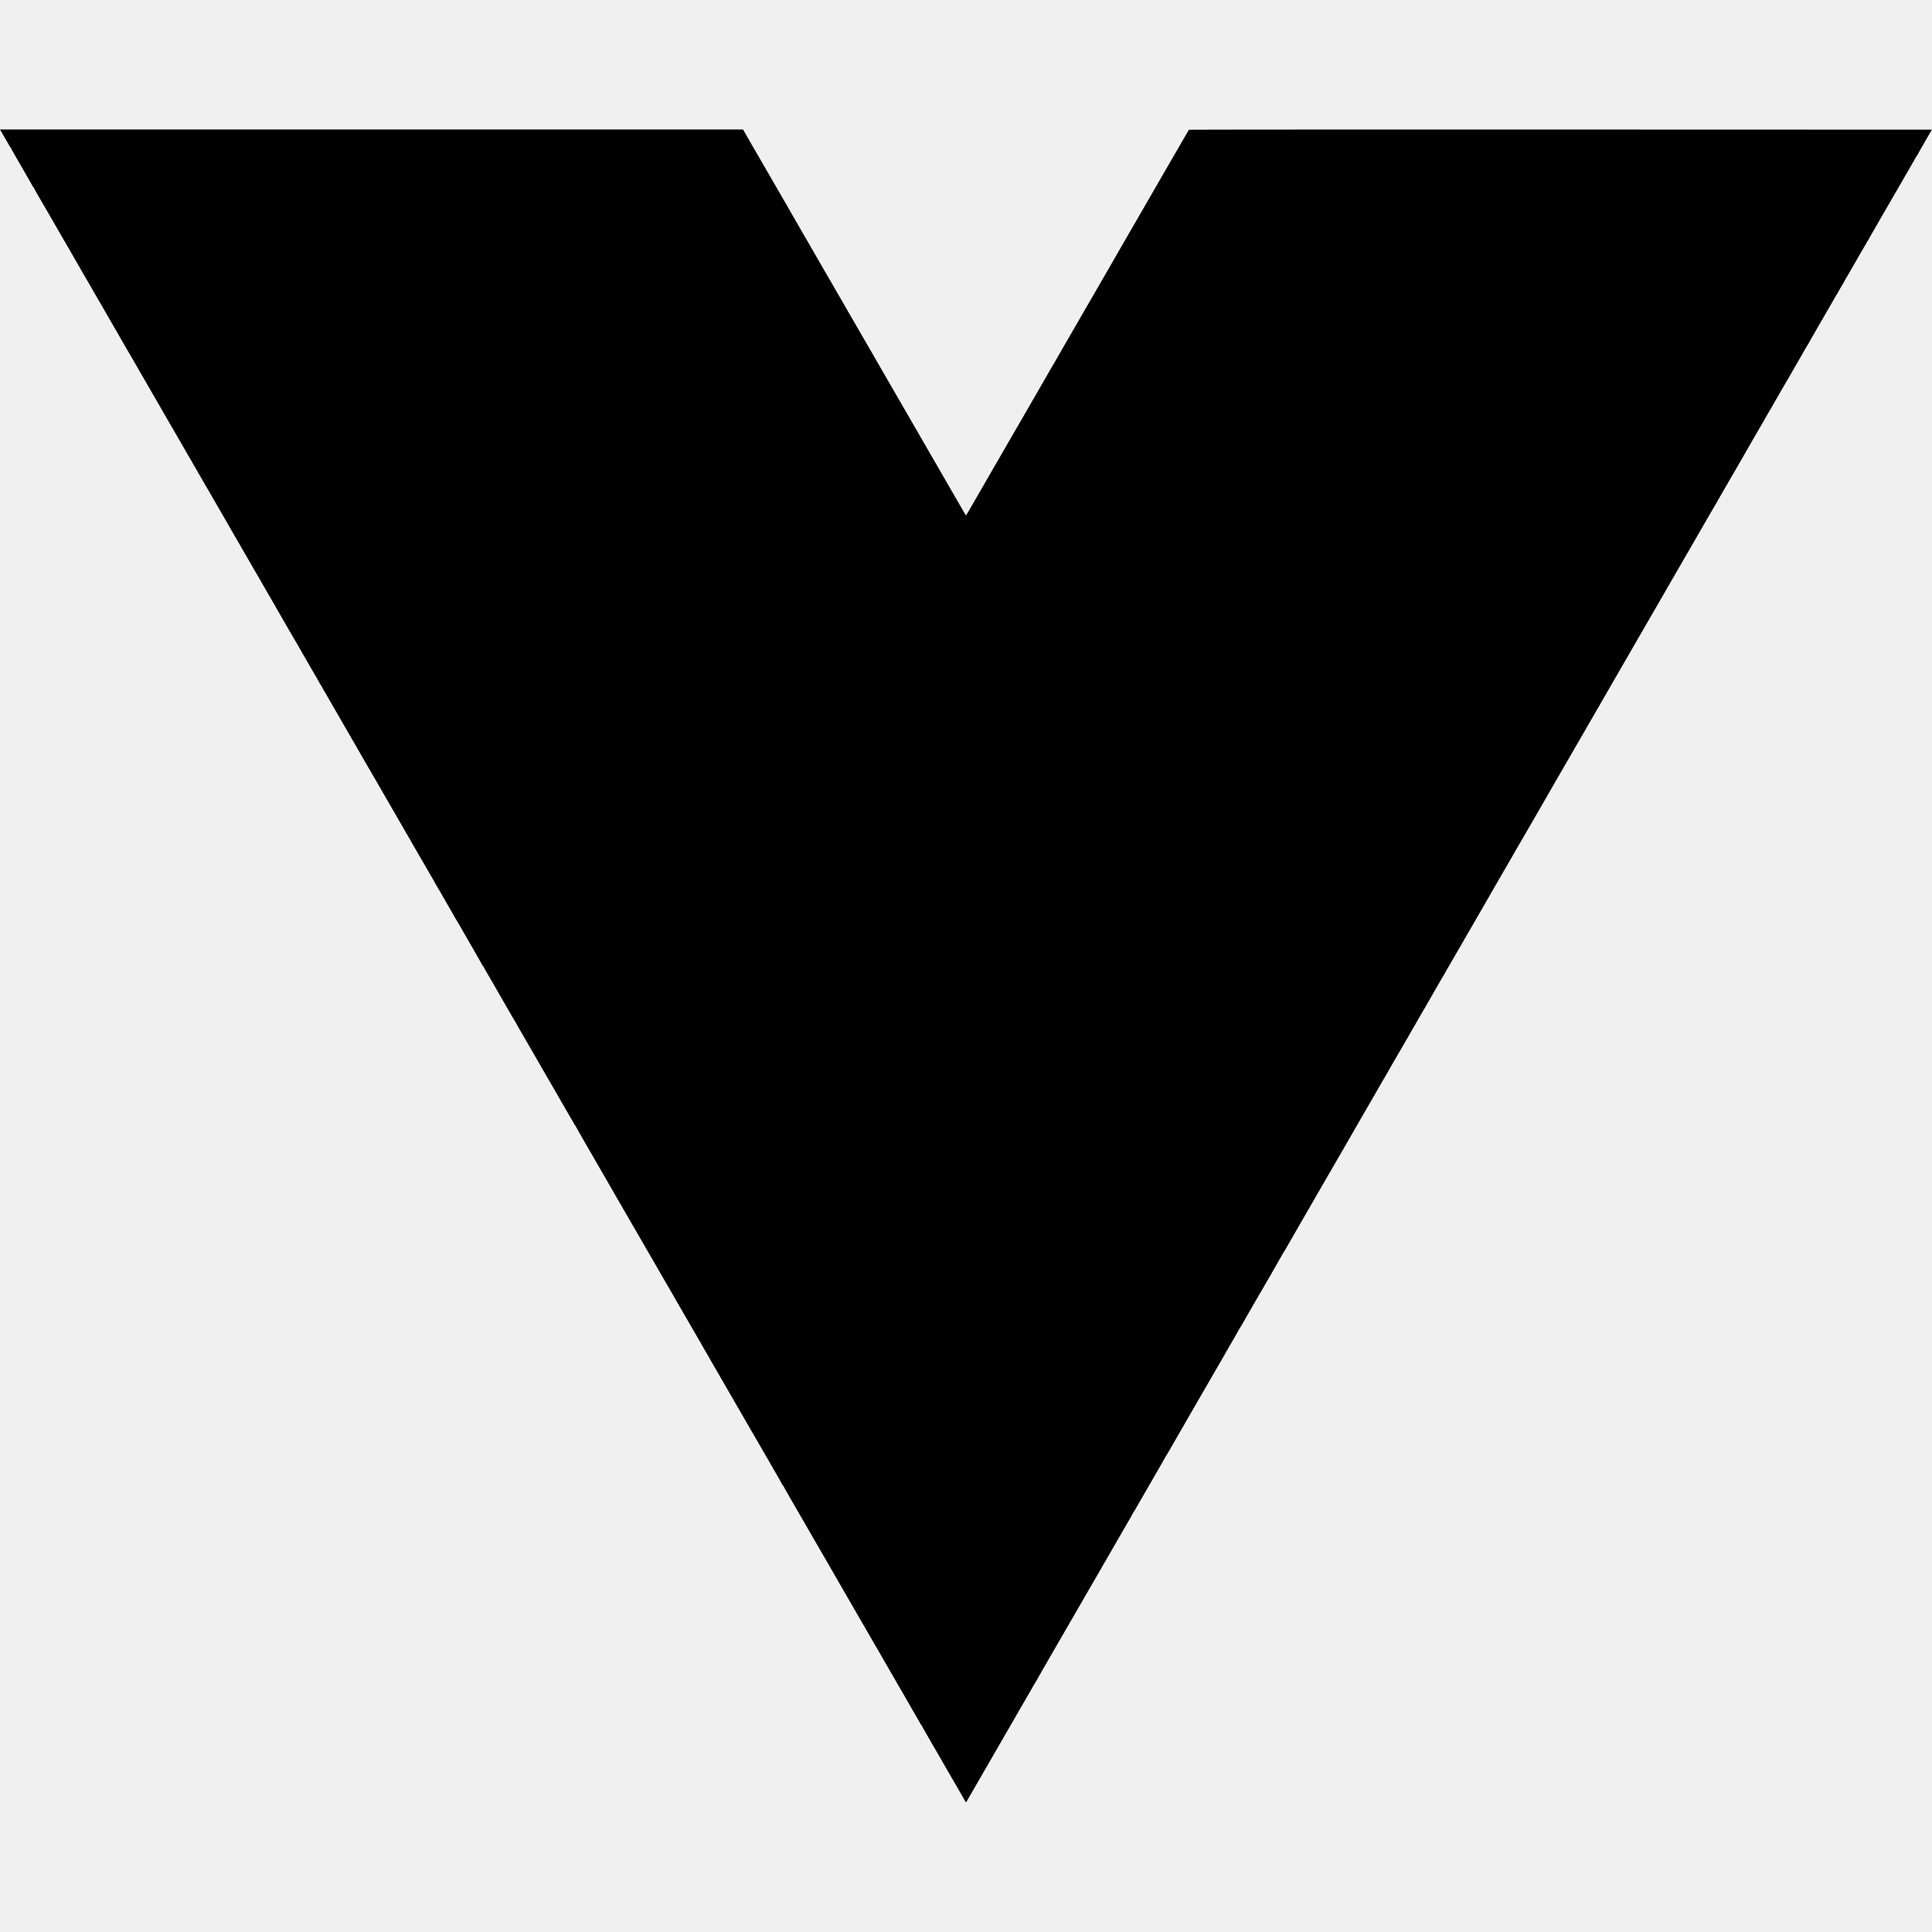
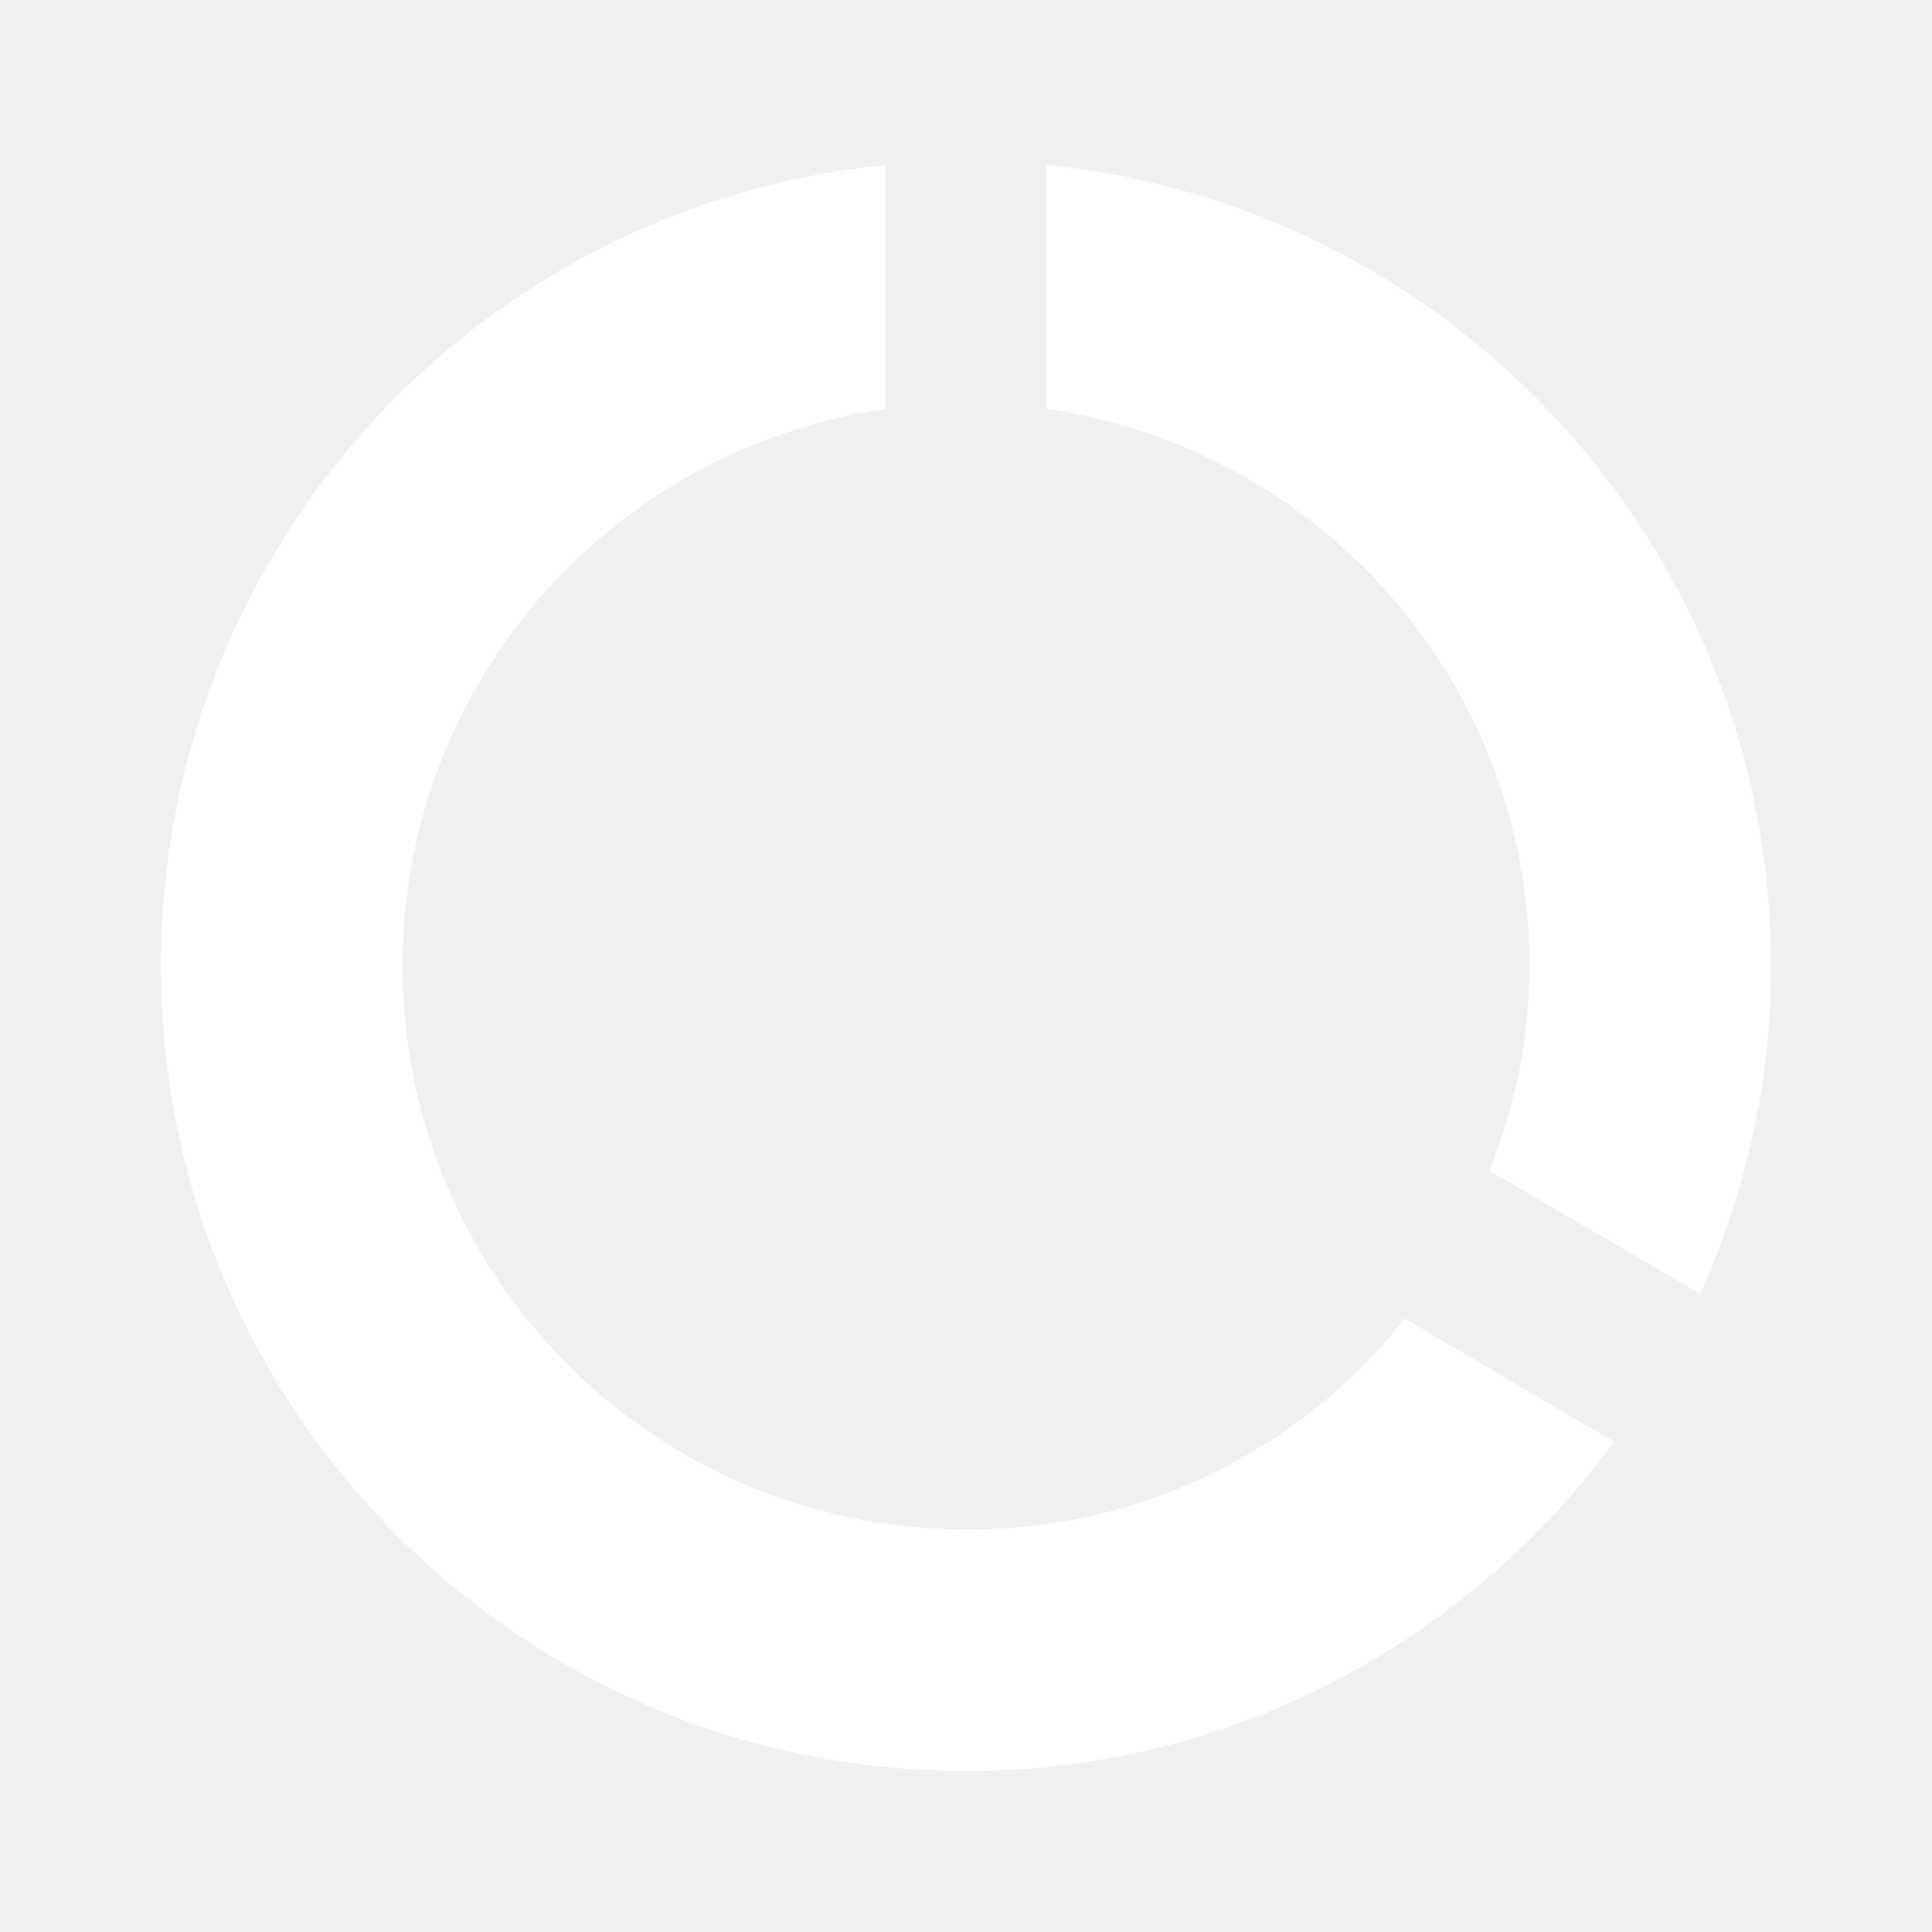
- <svg xmlns="http://www.w3.org/2000/svg" version="1.0" width="16pt" height="16pt" viewBox="0 0 16 16" preserveAspectRatio="xMidYMid meet">
-   <g transform="translate(0,16) scale(0.00032,-0.00032)" fill="#000000" stroke="none">
-     <path d="M18 46618 c45 -75 122 -207 122 -211 0 -2 25 -45 55 -95 30 -50 55 -96 55 -102 0 -5 5 -10 10 -10 6 0 10 -4 10 -9 0 -5 73 -135 161 -288 89 -153 173 -298 187 -323 14 -25 32 -57 41 -72 88 -149 187 -324 189 -335 2 -7 8 -13 13 -13 5 0 9 -4 9 -10 0 -5 46 -89 103 -187 175 -302 490 -846 507 -876 8 -16 20 -36 25 -45 28 -46 290 -498 339 -585 13 -23 74 -129 136 -236 61 -107 123 -215 137 -240 14 -25 29 -50 33 -56 5 -5 23 -37 40 -70 18 -33 38 -67 44 -75 11 -16 21 -33 63 -109 14 -25 29 -50 33 -56 4 -5 21 -35 38 -65 55 -100 261 -455 269 -465 4 -5 14 -21 20 -35 15 -29 41 -75 103 -180 24 -41 52 -88 60 -105 9 -16 57 -100 107 -185 112 -193 362 -626 380 -660 8 -14 23 -38 33 -55 11 -16 23 -37 27 -45 4 -8 26 -46 48 -85 23 -38 53 -90 67 -115 46 -81 64 -113 178 -310 62 -107 121 -210 132 -227 37 -67 56 -99 85 -148 16 -27 32 -57 36 -65 4 -8 15 -27 25 -42 9 -15 53 -89 96 -165 44 -76 177 -307 296 -513 120 -206 268 -463 330 -570 131 -227 117 -203 200 -348 36 -62 73 -125 82 -140 10 -15 21 -34 25 -42 4 -8 20 -37 36 -65 17 -27 38 -65 48 -82 49 -85 64 -111 87 -153 13 -25 28 -49 32 -55 4 -5 78 -134 165 -285 87 -151 166 -288 176 -305 10 -16 26 -43 35 -59 9 -17 125 -217 257 -445 132 -229 253 -441 270 -471 17 -30 45 -79 64 -108 18 -29 33 -54 33 -57 0 -2 20 -37 44 -77 24 -40 123 -212 221 -383 97 -170 190 -330 205 -355 16 -25 39 -65 53 -90 13 -25 81 -144 152 -265 70 -121 137 -238 150 -260 12 -22 37 -65 55 -95 18 -30 43 -73 55 -95 12 -22 48 -85 80 -140 77 -132 163 -280 190 -330 13 -22 71 -123 130 -225 59 -102 116 -199 126 -217 10 -17 29 -50 43 -72 15 -22 26 -43 26 -45 0 -2 27 -50 60 -106 33 -56 60 -103 60 -105 0 -2 55 -98 90 -155 8 -14 182 -316 239 -414 13 -22 45 -79 72 -124 27 -46 49 -86 49 -89 0 -2 14 -24 30 -48 16 -24 30 -46 30 -49 0 -5 74 -135 100 -176 5 -8 24 -42 43 -75 50 -88 58 -101 262 -455 104 -179 199 -345 213 -370 14 -25 28 -49 32 -55 4 -5 17 -26 28 -45 10 -19 62 -109 114 -200 114 -197 133 -230 170 -295 16 -27 33 -57 38 -65 17 -28 96 -165 103 -180 4 -8 16 -28 26 -45 10 -16 77 -131 148 -255 72 -124 181 -313 243 -420 62 -107 121 -209 131 -227 35 -62 323 -560 392 -678 38 -66 83 -145 100 -175 16 -30 33 -59 37 -65 4 -5 17 -27 29 -47 34 -61 56 -100 90 -156 17 -29 31 -55 31 -57 0 -2 17 -32 39 -67 21 -35 134 -229 251 -433 117 -203 235 -407 261 -451 27 -45 49 -85 49 -88 0 -4 8 -19 19 -34 15 -21 200 -341 309 -533 10 -19 33 -58 51 -87 17 -29 31 -54 31 -56 0 -2 25 -44 55 -94 30 -50 55 -95 55 -98 0 -4 6 -15 14 -23 7 -9 27 -41 43 -71 17 -30 170 -297 342 -594 171 -296 311 -542 311 -547 0 -5 5 -9 10 -9 6 0 10 -4 10 -10 0 -5 22 -47 49 -92 27 -46 58 -99 68 -118 24 -43 81 -140 93 -160 5 -8 66 -114 135 -235 69 -121 130 -227 135 -235 12 -21 259 -447 283 -490 10 -19 28 -47 38 -62 11 -14 19 -29 19 -32 0 -3 37 -69 83 -148 99 -170 305 -526 337 -583 13 -22 31 -53 41 -70 11 -16 22 -37 26 -45 7 -14 82 -146 103 -180 14 -24 181 -311 205 -355 13 -22 46 -80 75 -130 29 -49 64 -110 78 -135 14 -25 51 -88 82 -140 31 -52 59 -102 63 -110 4 -8 18 -33 31 -55 205 -353 284 -489 309 -535 17 -30 45 -78 62 -106 18 -28 36 -60 39 -72 4 -12 12 -22 17 -22 5 0 9 -4 9 -10 0 -5 109 -197 241 -427 133 -230 250 -431 259 -448 51 -90 222 -385 280 -485 37 -63 78 -135 92 -160 14 -25 67 -117 118 -205 51 -88 101 -175 111 -193 34 -58 55 -95 149 -257 51 -88 101 -173 110 -190 9 -16 76 -131 147 -255 72 -124 140 -241 151 -260 61 -108 281 -489 355 -615 38 -66 77 -133 87 -150 35 -63 91 -161 100 -175 14 -23 99 -169 128 -220 54 -97 135 -235 142 -245 4 -5 20 -32 35 -60 26 -48 238 -416 276 -480 10 -16 26 -46 37 -65 30 -53 382 -661 403 -695 10 -16 22 -37 26 -45 4 -8 26 -48 50 -88 24 -41 43 -75 43 -77 0 -2 22 -40 50 -85 27 -45 50 -84 50 -86 0 -3 38 -69 83 -147 84 -142 302 -520 340 -587 10 -19 34 -60 52 -90 18 -30 44 -75 57 -100 14 -25 45 -79 70 -120 25 -41 56 -96 70 -121 14 -25 77 -133 138 -240 62 -107 122 -210 132 -229 25 -43 310 -535 337 -581 11 -19 26 -45 34 -59 17 -32 238 -414 266 -460 11 -19 24 -41 28 -49 3 -7 75 -133 160 -278 84 -146 153 -269 153 -274 0 -5 5 -9 10 -9 6 0 10 -4 10 -10 0 -5 82 -150 181 -322 182 -314 201 -346 240 -415 12 -21 80 -139 152 -263 71 -124 141 -245 155 -270 14 -25 28 -49 32 -55 6 -8 145 -248 220 -380 37 -66 209 -362 229 -395 11 -19 24 -42 28 -49 4 -8 67 -118 140 -243 73 -125 133 -230 133 -233 0 -2 15 -28 33 -57 19 -29 47 -78 64 -108 17 -30 53 -93 79 -139 53 -90 82 -141 157 -272 82 -142 115 -199 381 -659 142 -245 268 -463 281 -485 12 -22 71 -125 132 -230 60 -104 172 -298 248 -430 76 -132 146 -253 156 -270 11 -16 22 -36 26 -44 3 -8 30 -54 60 -103 29 -49 53 -91 53 -93 0 -3 18 -34 40 -70 22 -36 40 -67 40 -69 0 -2 37 -66 81 -142 45 -77 98 -168 119 -204 20 -36 47 -81 58 -100 12 -19 27 -47 33 -62 6 -16 15 -28 20 -28 5 0 9 -4 9 -9 0 -6 63 -118 140 -251 77 -133 140 -243 140 -245 0 -2 18 -33 41 -70 22 -37 49 -83 60 -101 10 -19 29 -51 40 -71 25 -45 109 -189 126 -218 7 -11 17 -29 22 -40 6 -11 22 -38 35 -60 14 -22 37 -62 52 -90 14 -27 35 -62 45 -77 11 -14 19 -29 19 -32 0 -3 18 -35 40 -71 22 -36 40 -67 40 -69 0 -2 19 -35 42 -72 23 -38 55 -94 72 -124 26 -47 139 -244 171 -298 6 -9 21 -36 34 -60 28 -48 37 -51 51 -19 6 12 19 36 29 52 10 17 27 46 38 65 11 19 104 181 208 360 103 179 199 345 213 370 14 25 42 74 64 109 21 34 38 65 38 67 0 2 18 33 40 69 22 36 40 67 40 69 0 3 177 310 199 346 16 26 136 234 140 244 2 5 25 44 52 88 27 44 49 81 49 84 0 2 18 34 40 70 22 36 40 67 40 69 0 2 20 36 43 77 35 58 169 289 297 513 9 17 50 86 90 155 40 69 86 150 103 180 16 30 35 62 41 70 6 8 16 24 22 35 35 64 72 129 167 293 59 100 116 199 127 220 11 20 30 53 41 72 43 72 1070 1850 1121 1940 14 25 65 113 113 195 48 83 96 166 107 185 10 19 28 50 38 68 11 18 73 124 137 235 64 111 175 303 246 427 71 124 173 299 225 390 52 91 116 202 143 248 27 45 49 85 49 89 0 4 6 14 14 22 7 9 28 43 46 76 26 47 251 436 378 655 11 19 29 51 40 70 11 19 101 176 201 348 99 172 181 317 181 323 0 5 5 9 10 9 6 0 10 5 10 11 0 6 8 23 18 37 11 15 32 52 49 82 16 30 130 228 253 440 122 212 234 405 248 430 13 25 39 70 57 100 39 65 69 117 130 225 25 44 50 87 55 95 12 19 78 134 220 380 61 107 129 224 150 260 161 277 222 382 246 425 15 28 47 83 71 123 24 41 43 78 43 83 0 5 4 9 8 9 4 0 13 12 19 28 7 15 23 45 36 67 66 110 277 478 277 483 0 3 6 13 14 21 7 9 27 41 43 71 17 30 45 80 63 110 34 57 375 649 394 685 6 11 16 27 22 35 6 8 26 42 44 75 18 33 41 74 51 90 10 17 24 41 32 55 54 97 72 128 88 152 11 14 19 28 19 30 0 3 79 141 175 308 96 167 175 305 175 308 0 3 6 13 14 21 7 9 26 39 41 66 33 60 276 483 338 587 24 40 46 80 50 88 4 8 13 24 20 35 14 23 95 163 125 215 11 19 52 91 92 160 40 69 80 139 90 155 9 17 103 179 207 360 105 182 200 346 211 365 103 181 463 802 489 845 7 11 15 27 19 35 4 8 29 51 55 95 64 110 828 1433 848 1470 9 17 24 41 33 55 9 14 29 48 45 77 15 28 52 93 82 145 30 51 62 107 71 123 17 30 231 398 400 690 51 88 103 179 115 202 12 23 26 48 32 55 6 7 24 38 40 68 17 30 61 107 98 170 37 63 84 144 103 180 19 36 41 72 48 81 8 8 14 18 14 21 0 4 27 51 59 106 32 55 72 124 89 154 16 29 71 125 122 213 51 88 104 180 118 205 13 25 28 50 32 55 4 6 17 26 28 45 11 19 45 80 77 135 31 55 66 116 77 135 11 19 88 152 171 295 401 694 620 1072 650 1125 11 19 87 152 170 295 83 143 158 273 166 288 9 16 21 36 26 45 6 9 31 52 55 96 25 43 54 94 66 115 11 20 95 164 186 321 91 157 173 299 182 315 9 17 26 46 37 65 12 19 66 114 121 210 56 96 108 186 117 200 8 14 24 40 34 59 24 45 383 664 412 713 5 9 17 29 26 45 15 28 120 210 241 419 36 61 68 117 72 125 4 8 12 23 19 34 35 57 245 420 262 453 11 20 35 61 53 90 17 29 32 54 32 56 0 3 28 51 62 108 33 57 70 119 80 138 10 19 23 42 28 50 5 8 32 53 59 100 27 47 149 258 271 470 122 212 234 405 248 430 30 53 62 108 80 135 6 11 15 27 19 35 4 8 85 150 181 315 96 165 187 323 202 350 31 56 116 202 130 225 5 8 25 42 43 75 19 33 92 159 162 280 149 257 157 271 202 350 19 33 38 67 43 75 9 14 228 392 275 475 12 22 55 96 95 165 40 69 80 139 90 155 24 42 202 350 221 383 9 15 27 47 41 72 14 25 75 131 136 236 61 106 121 210 134 232 99 172 271 470 279 482 5 8 23 40 40 70 18 30 81 141 142 245 60 105 121 210 135 235 14 25 71 124 127 220 56 96 143 247 194 335 51 88 96 167 102 175 14 24 180 311 204 355 23 43 340 590 356 615 5 8 50 87 101 175 171 301 517 898 582 1008 25 43 46 81 46 83 0 2 12 23 27 47 14 23 40 67 56 97 16 30 35 62 42 70 7 8 15 22 18 30 4 8 20 38 37 65 16 28 33 57 37 65 6 12 111 196 143 250 5 8 55 95 112 193 57 98 113 195 126 215 12 20 27 46 32 57 6 11 14 27 20 35 5 8 76 130 156 270 80 140 165 287 187 325 23 39 52 90 66 115 13 25 30 52 37 61 8 8 14 18 14 21 0 4 41 77 92 165 50 87 175 302 276 478 101 176 208 360 236 408 28 49 67 117 86 152 19 35 41 70 48 77 6 6 12 15 12 19 0 7 124 224 167 291 12 21 23 40 23 42 0 2 21 40 46 83 26 43 55 92 64 109 54 95 327 568 354 614 19 30 45 75 59 100 71 128 82 145 89 148 4 2 8 8 8 13 0 5 42 82 94 172 311 538 496 858 518 897 14 25 40 70 58 100 18 30 42 71 53 90 10 19 79 139 152 265 73 127 142 246 153 265 10 19 43 76 72 125 29 50 63 108 75 130 65 116 80 140 87 143 4 2 8 8 8 12 0 8 114 212 140 250 6 8 14 24 20 35 5 11 54 97 108 190 l100 170 -9611 3 c-5286 1 -9614 -1 -9618 -5 -5 -6 -419 -719 -619 -1068 -89 -155 -267 -463 -323 -560 -38 -66 -81 -140 -95 -165 -31 -56 -263 -457 -526 -910 -110 -190 -224 -388 -254 -440 -29 -52 -61 -109 -71 -125 -23 -39 -243 -420 -268 -465 -11 -19 -204 -352 -428 -740 -224 -388 -477 -826 -563 -975 -85 -148 -185 -322 -222 -385 -37 -63 -120 -207 -185 -320 -65 -113 -177 -306 -248 -430 -72 -124 -172 -297 -222 -385 -51 -88 -142 -245 -202 -350 -131 -226 -247 -427 -408 -705 -65 -113 -249 -432 -410 -710 -160 -278 -388 -673 -506 -877 -118 -205 -216 -373 -219 -373 -3 0 -52 82 -109 183 -58 100 -144 250 -192 332 -95 164 -402 696 -647 1120 -85 149 -228 396 -317 550 -212 365 -982 1700 -1008 1745 -10 19 -43 76 -72 125 -29 50 -64 110 -77 135 -14 25 -63 110 -110 190 -47 80 -96 165 -110 190 -14 25 -99 171 -188 325 -89 154 -174 300 -188 325 -13 25 -64 113 -112 195 -48 83 -140 242 -205 355 -65 113 -183 317 -263 454 -79 137 -152 264 -163 282 -50 89 -335 583 -354 614 -12 19 -34 58 -50 85 -15 28 -129 226 -253 440 -124 215 -235 408 -247 430 -12 22 -69 121 -127 220 -58 99 -226 389 -373 645 -148 256 -324 561 -392 678 -67 117 -134 232 -147 255 -13 23 -33 59 -46 80 l-22 37 -9615 0 -9615 0 20 -32z" />
-   </g>
+ <svg xmlns="http://www.w3.org/2000/svg" width="512" height="512" preserveAspectRatio="xMidYMid meet" viewBox="0 0 24 24" style="-ms-transform: rotate(360deg); -webkit-transform: rotate(360deg); transform: rotate(360deg);">
+   <path d="M13 2.05v3.03c3.39.49 6 3.39 6 6.92c0 .9-.18 1.75-.5 2.54l2.62 1.53c.56-1.24.88-2.62.88-4.07c0-5.18-3.95-9.45-9-9.95M12 19a7 7 0 0 1-7-7c0-3.53 2.61-6.43 6-6.92V2.05c-5.06.5-9 4.76-9 9.95a10 10 0 0 0 10 10c3.3 0 6.23-1.61 8.05-4.09l-2.6-1.53A6.89 6.89 0 0 1 12 19z" fill="white" />
</svg>
